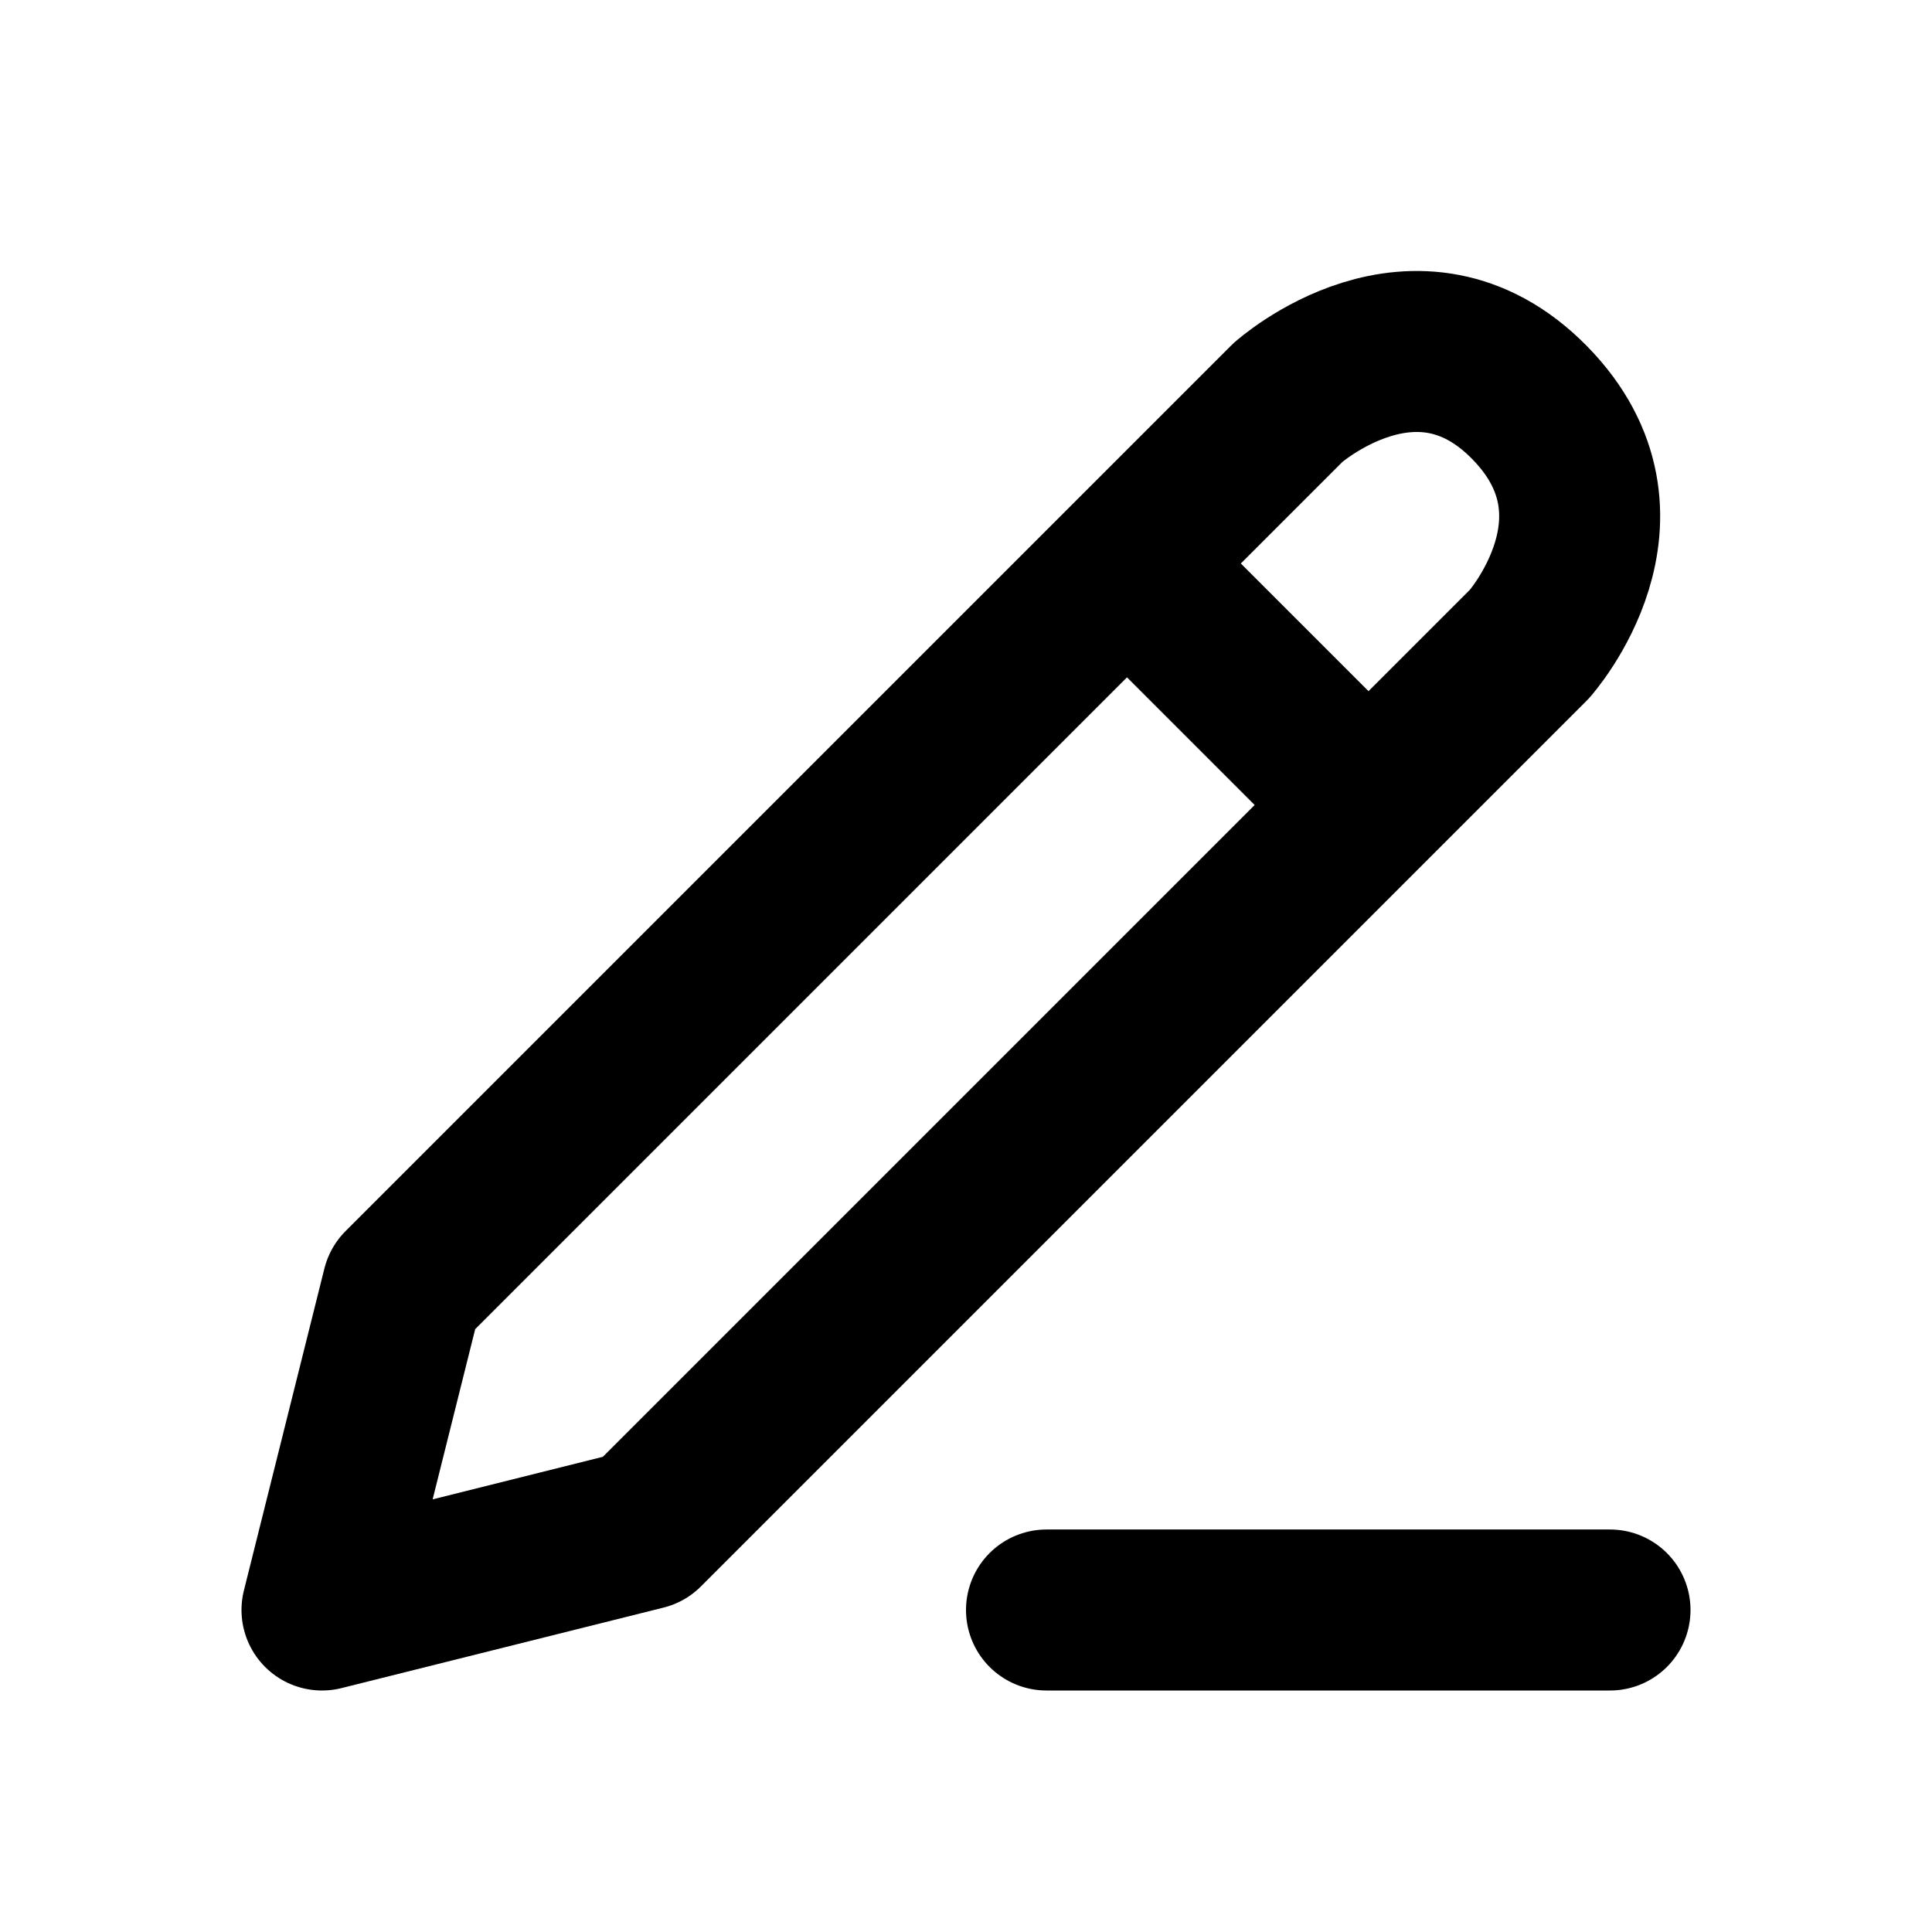
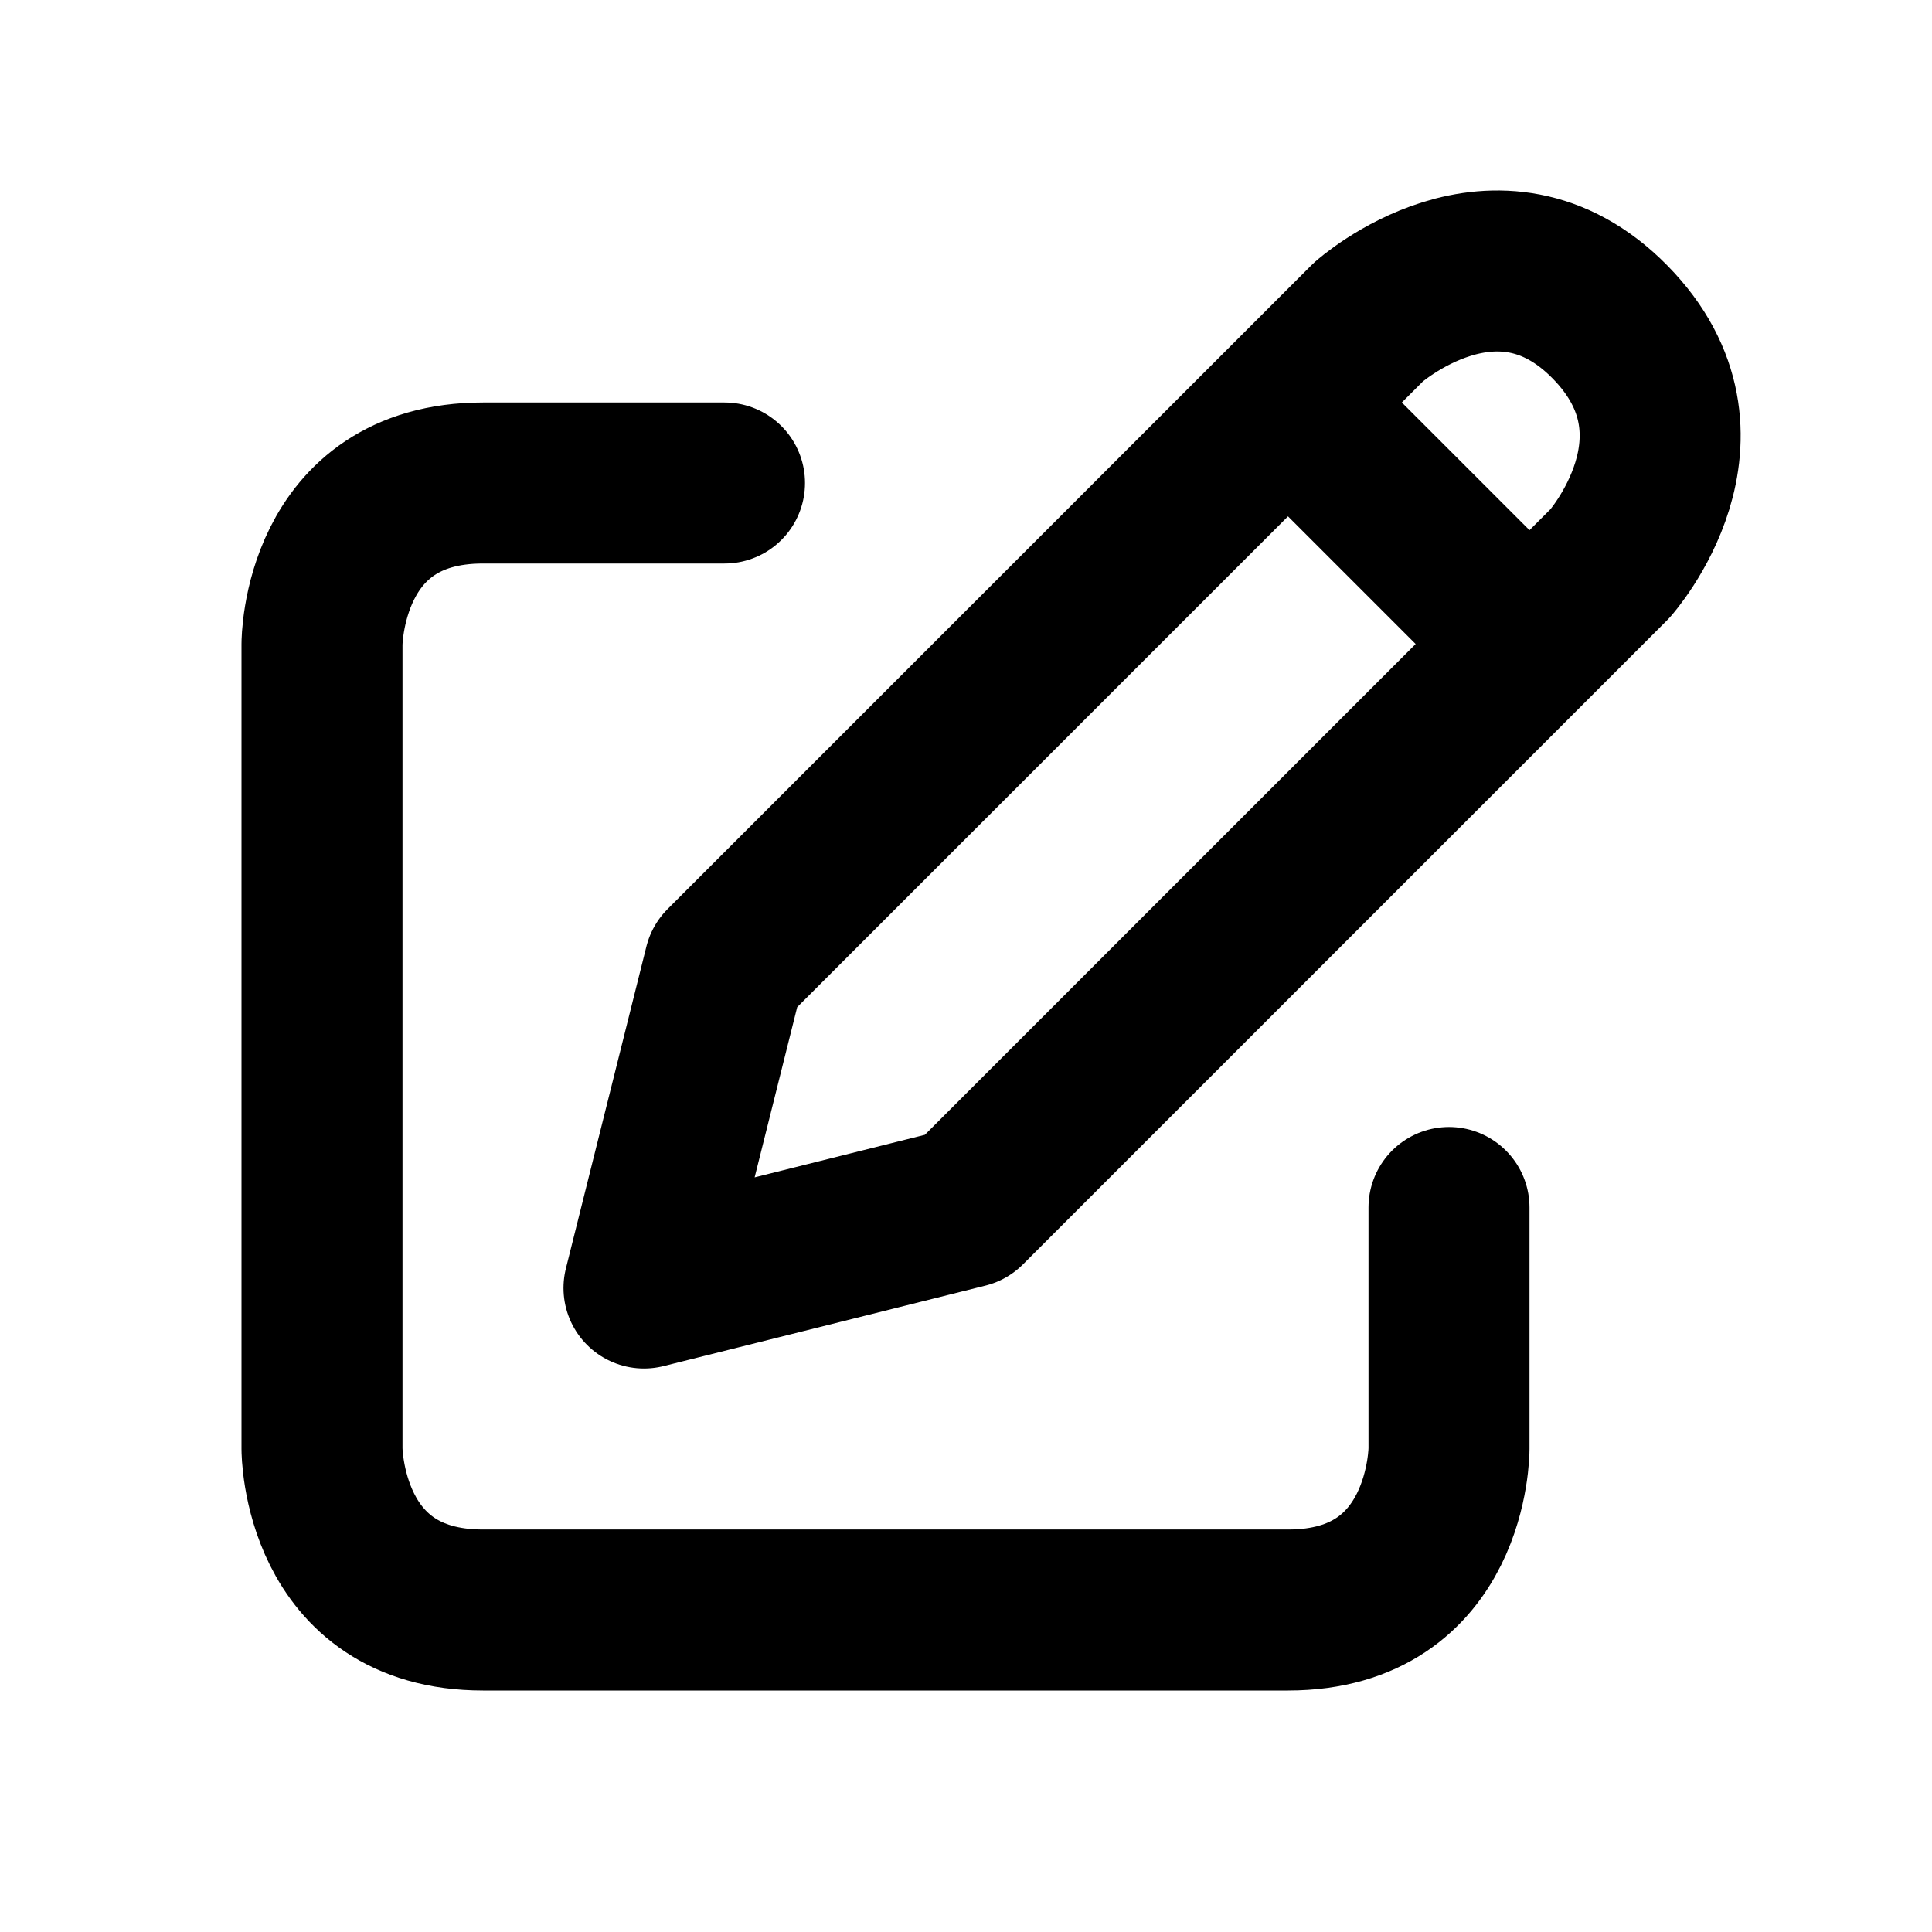
- <svg xmlns="http://www.w3.org/2000/svg" stroke-miterlimit="10" style="fill-rule:nonzero;clip-rule:evenodd;stroke-linecap:round;stroke-linejoin:round;" version="1.1" viewBox="0 0 24 24" xml:space="preserve">
+ <svg xmlns="http://www.w3.org/2000/svg" height="24.0px" stroke-miterlimit="10" style="fill-rule:nonzero;clip-rule:evenodd;stroke-linecap:round;stroke-linejoin:round;" version="1.1" viewBox="0 0 24 24" width="24.0px" xml:space="preserve">
  <defs />
  <g id="Layer-1">
-     <path d="M13 20L20 20M5 16L4 20L8 19L19 8C19 8 20.402 6.426 19 5C17.598 3.574 16 5 16 5L5 16ZM14 7L17 10" fill="none" fill-rule="evenodd" opacity="1" stroke="#000000" stroke-linecap="round" stroke-linejoin="round" stroke-width="2" />
+     <path d="M9 6L6 6C4 6 4 8 4 8L4 18C4 18 4 20 6 20L16 20C18 20 18 18 18 18L18 15M9 12L8 16L12 15L20 7C20 7 21.402 5.426 20 4C18.598 2.574 17 4 17 4L9 12ZM16 5L19 8" fill="none" opacity="1" stroke="#000000" stroke-linecap="round" stroke-linejoin="round" stroke-width="2" />
  </g>
</svg>
